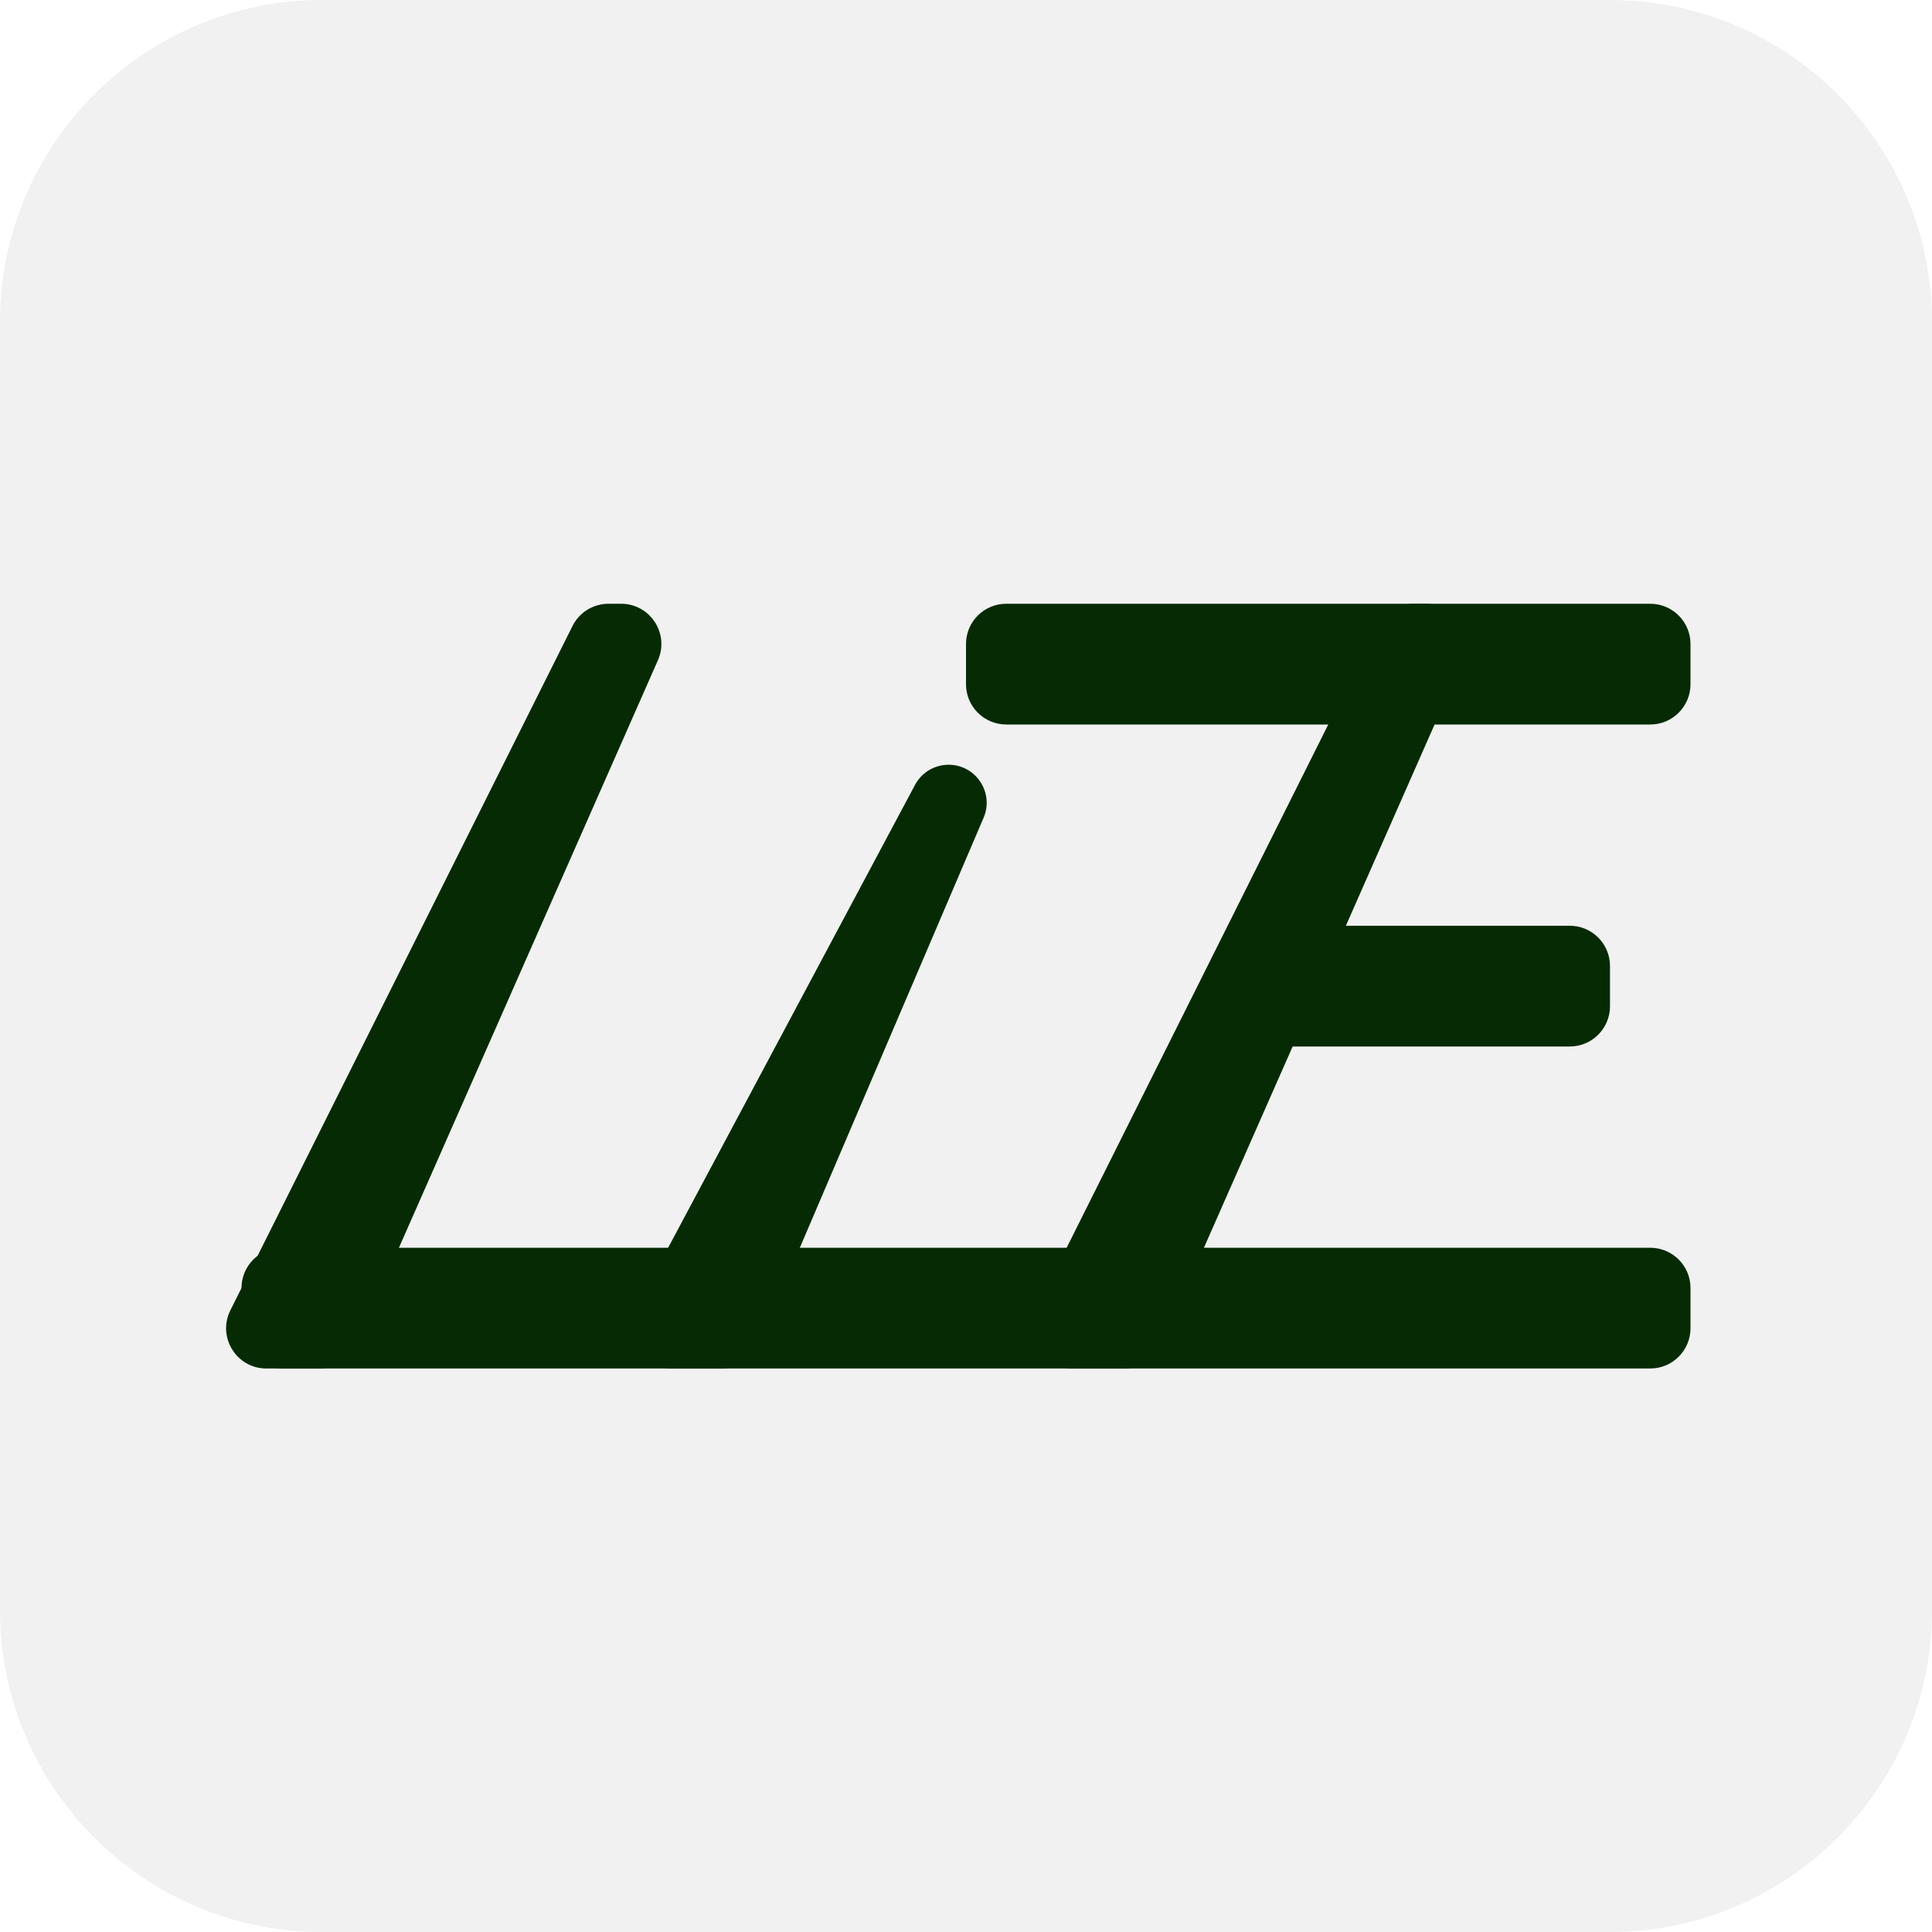
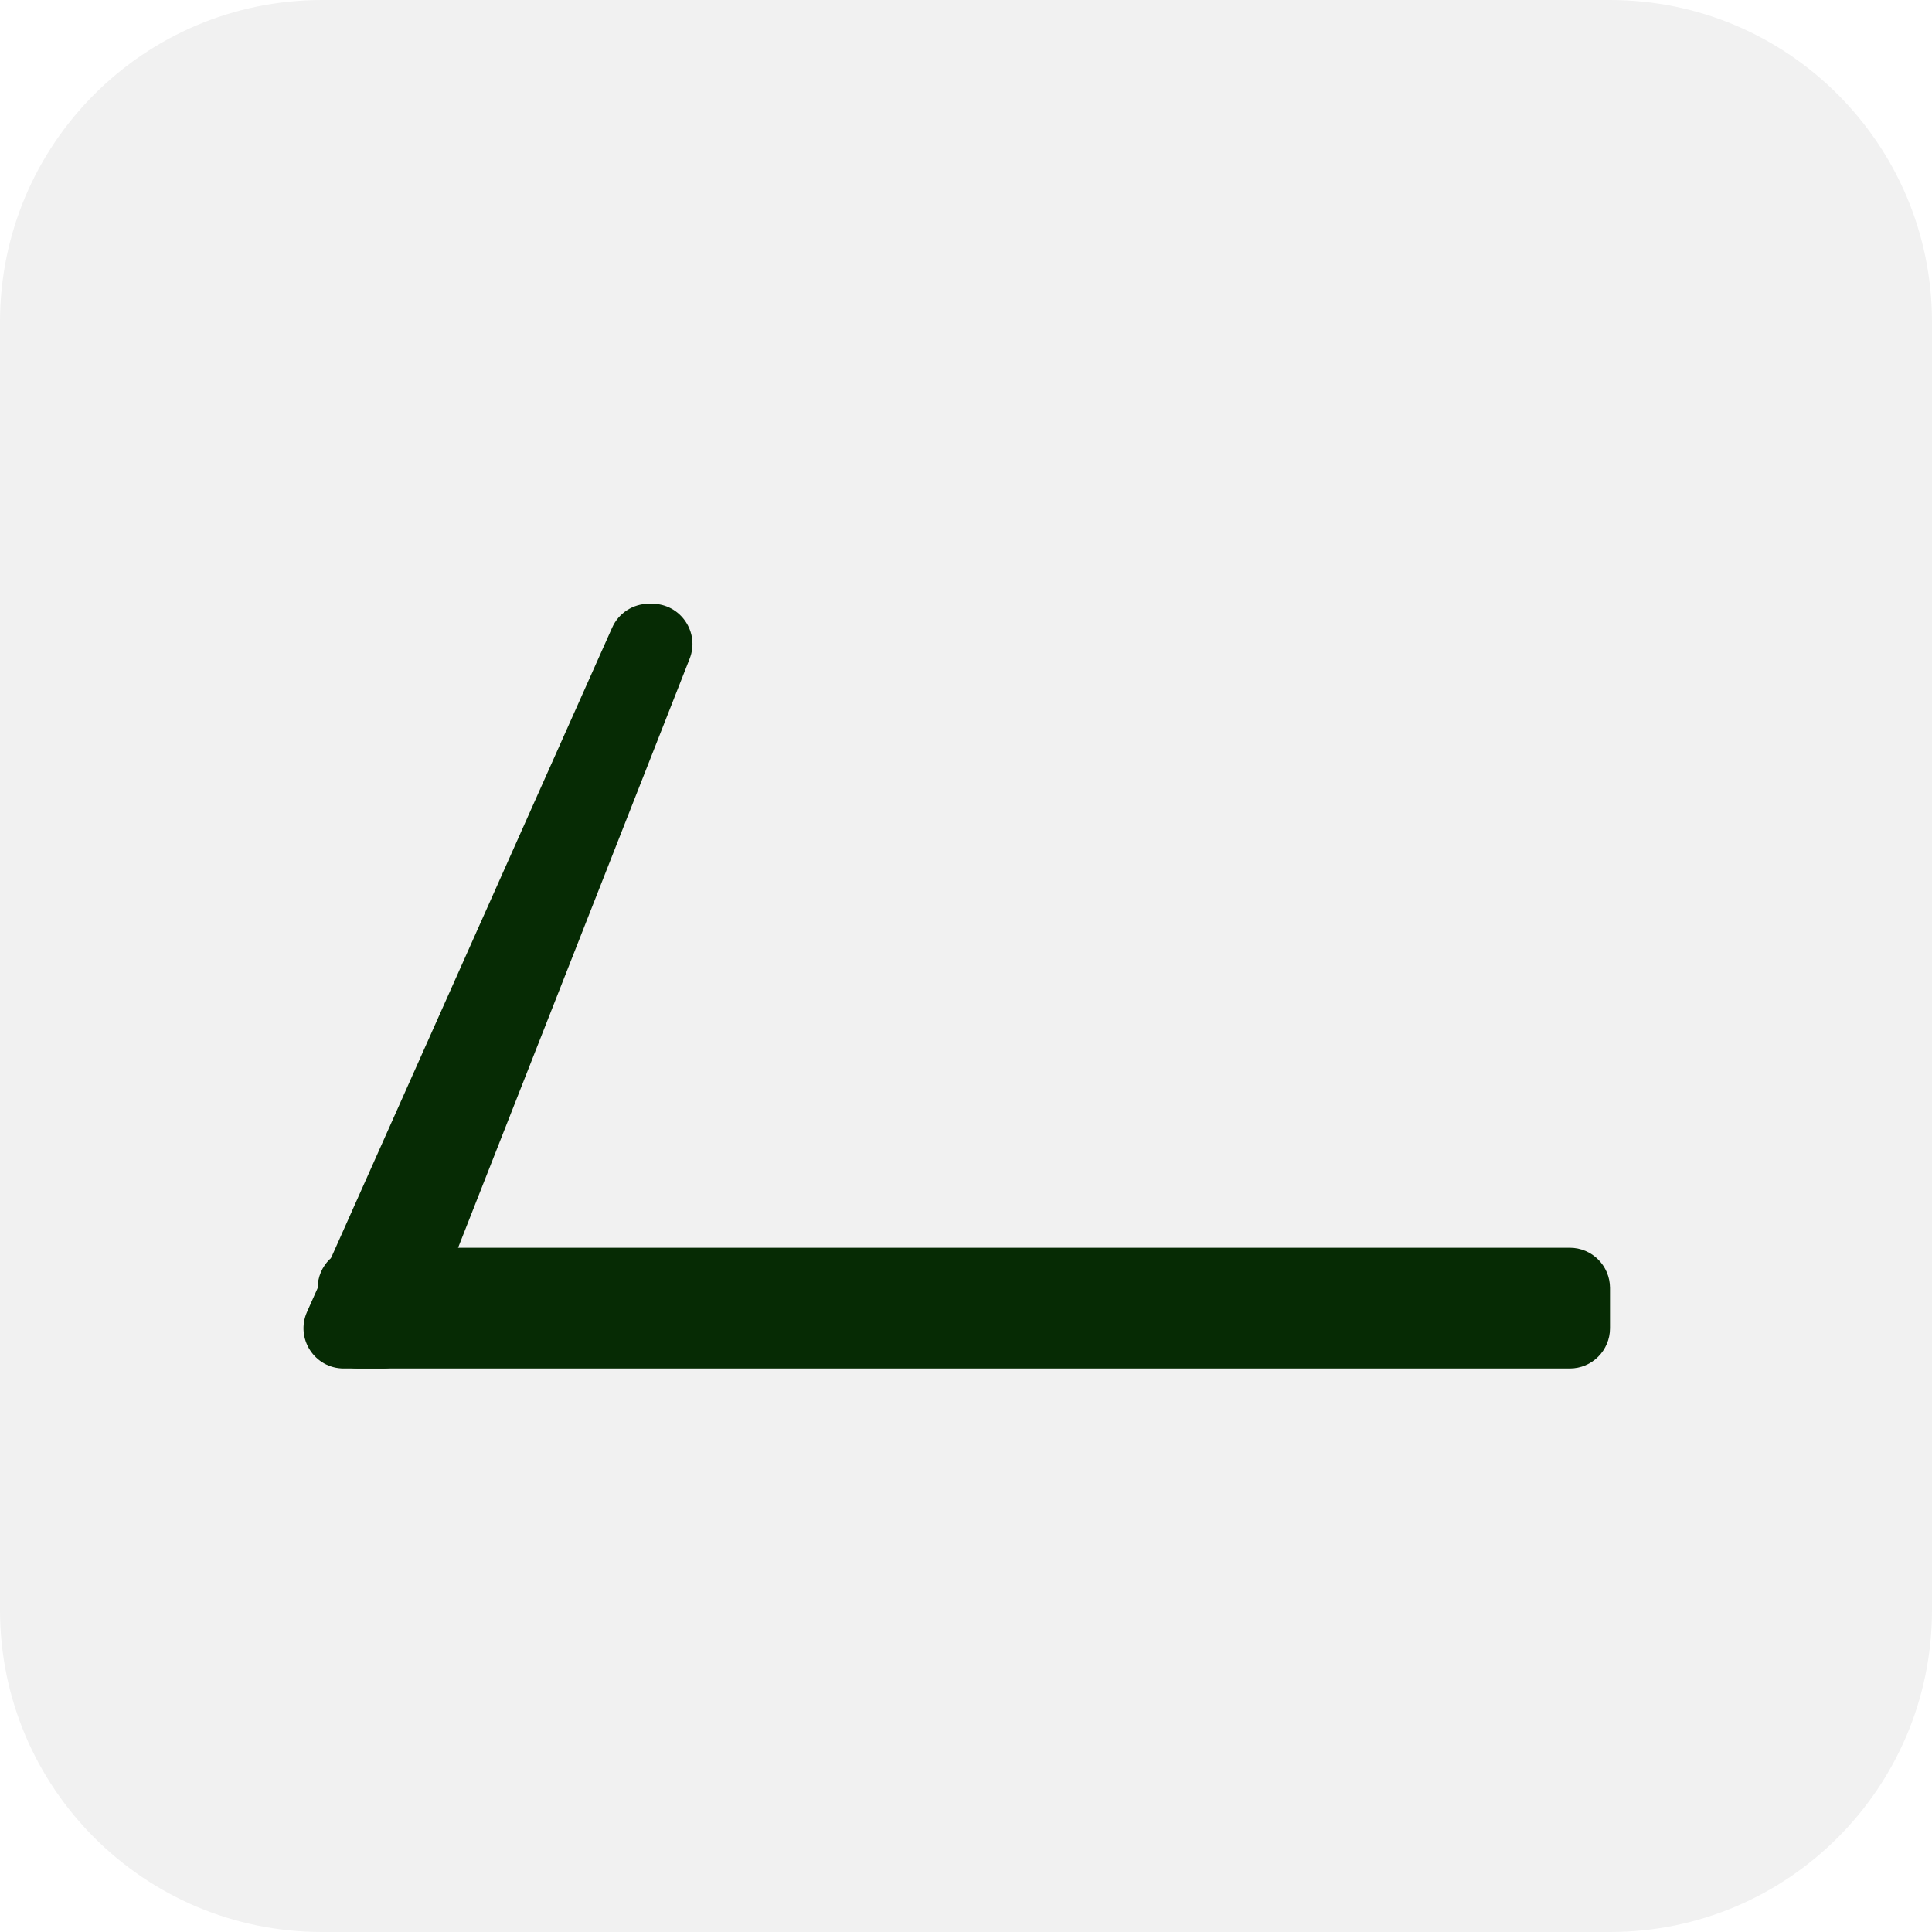
<svg xmlns="http://www.w3.org/2000/svg" width="48" height="48" viewBox="0 0 48 48" fill="none">
  <path d="M0 8C0 3.582 3.582 0 8 0H40C44.418 0 48 3.582 48 8V40C48 44.418 44.418 48 40 48H8C3.582 48 0 44.418 0 40V8Z" fill="#F1F1F1" />
-   <path d="M14.224 15.553C14.393 15.214 14.739 15 15.118 15H15.431C16.153 15 16.637 15.742 16.346 16.403L8.852 33.403C8.692 33.766 8.334 34 7.937 34H6.618C5.875 34 5.391 33.218 5.724 32.553L14.224 15.553Z" fill="#062B04" />
-   <path d="M22.733 19.501C22.897 19.192 23.218 19 23.567 19C24.246 19 24.704 19.693 24.437 20.317L18.849 33.393C18.691 33.761 18.33 34 17.929 34H16.667C15.912 34 15.429 33.196 15.784 32.529L22.733 19.501Z" fill="#062B04" />
-   <path d="M34.224 15.553C34.393 15.214 34.739 15 35.118 15H35.431C36.153 15 36.637 15.742 36.346 16.403L28.852 33.403C28.692 33.766 28.334 34 27.937 34H26.618C25.875 34 25.391 33.218 25.724 32.553L34.224 15.553Z" fill="#062B04" />
-   <rect x="6" y="31" width="36" height="3" rx="1" fill="#062B04" />
-   <rect x="31" y="23" width="9" height="3" rx="1" fill="#062B04" />
-   <rect x="24" y="15" width="18" height="3" rx="1" fill="#062B04" />
+   <path d="M15.209 15.593C15.369 15.232 15.727 15 16.122 15H16.203C16.908 15 17.392 15.71 17.134 16.366L10.451 33.366C10.3 33.748 9.931 34 9.52 34H8.541C7.817 34 7.333 33.254 7.628 32.593L15.209 15.593Z" fill="#062B04" />
+   <rect x="7.892" y="31" width="32.108" height="3" rx="1" fill="#062B04" />
</svg>
